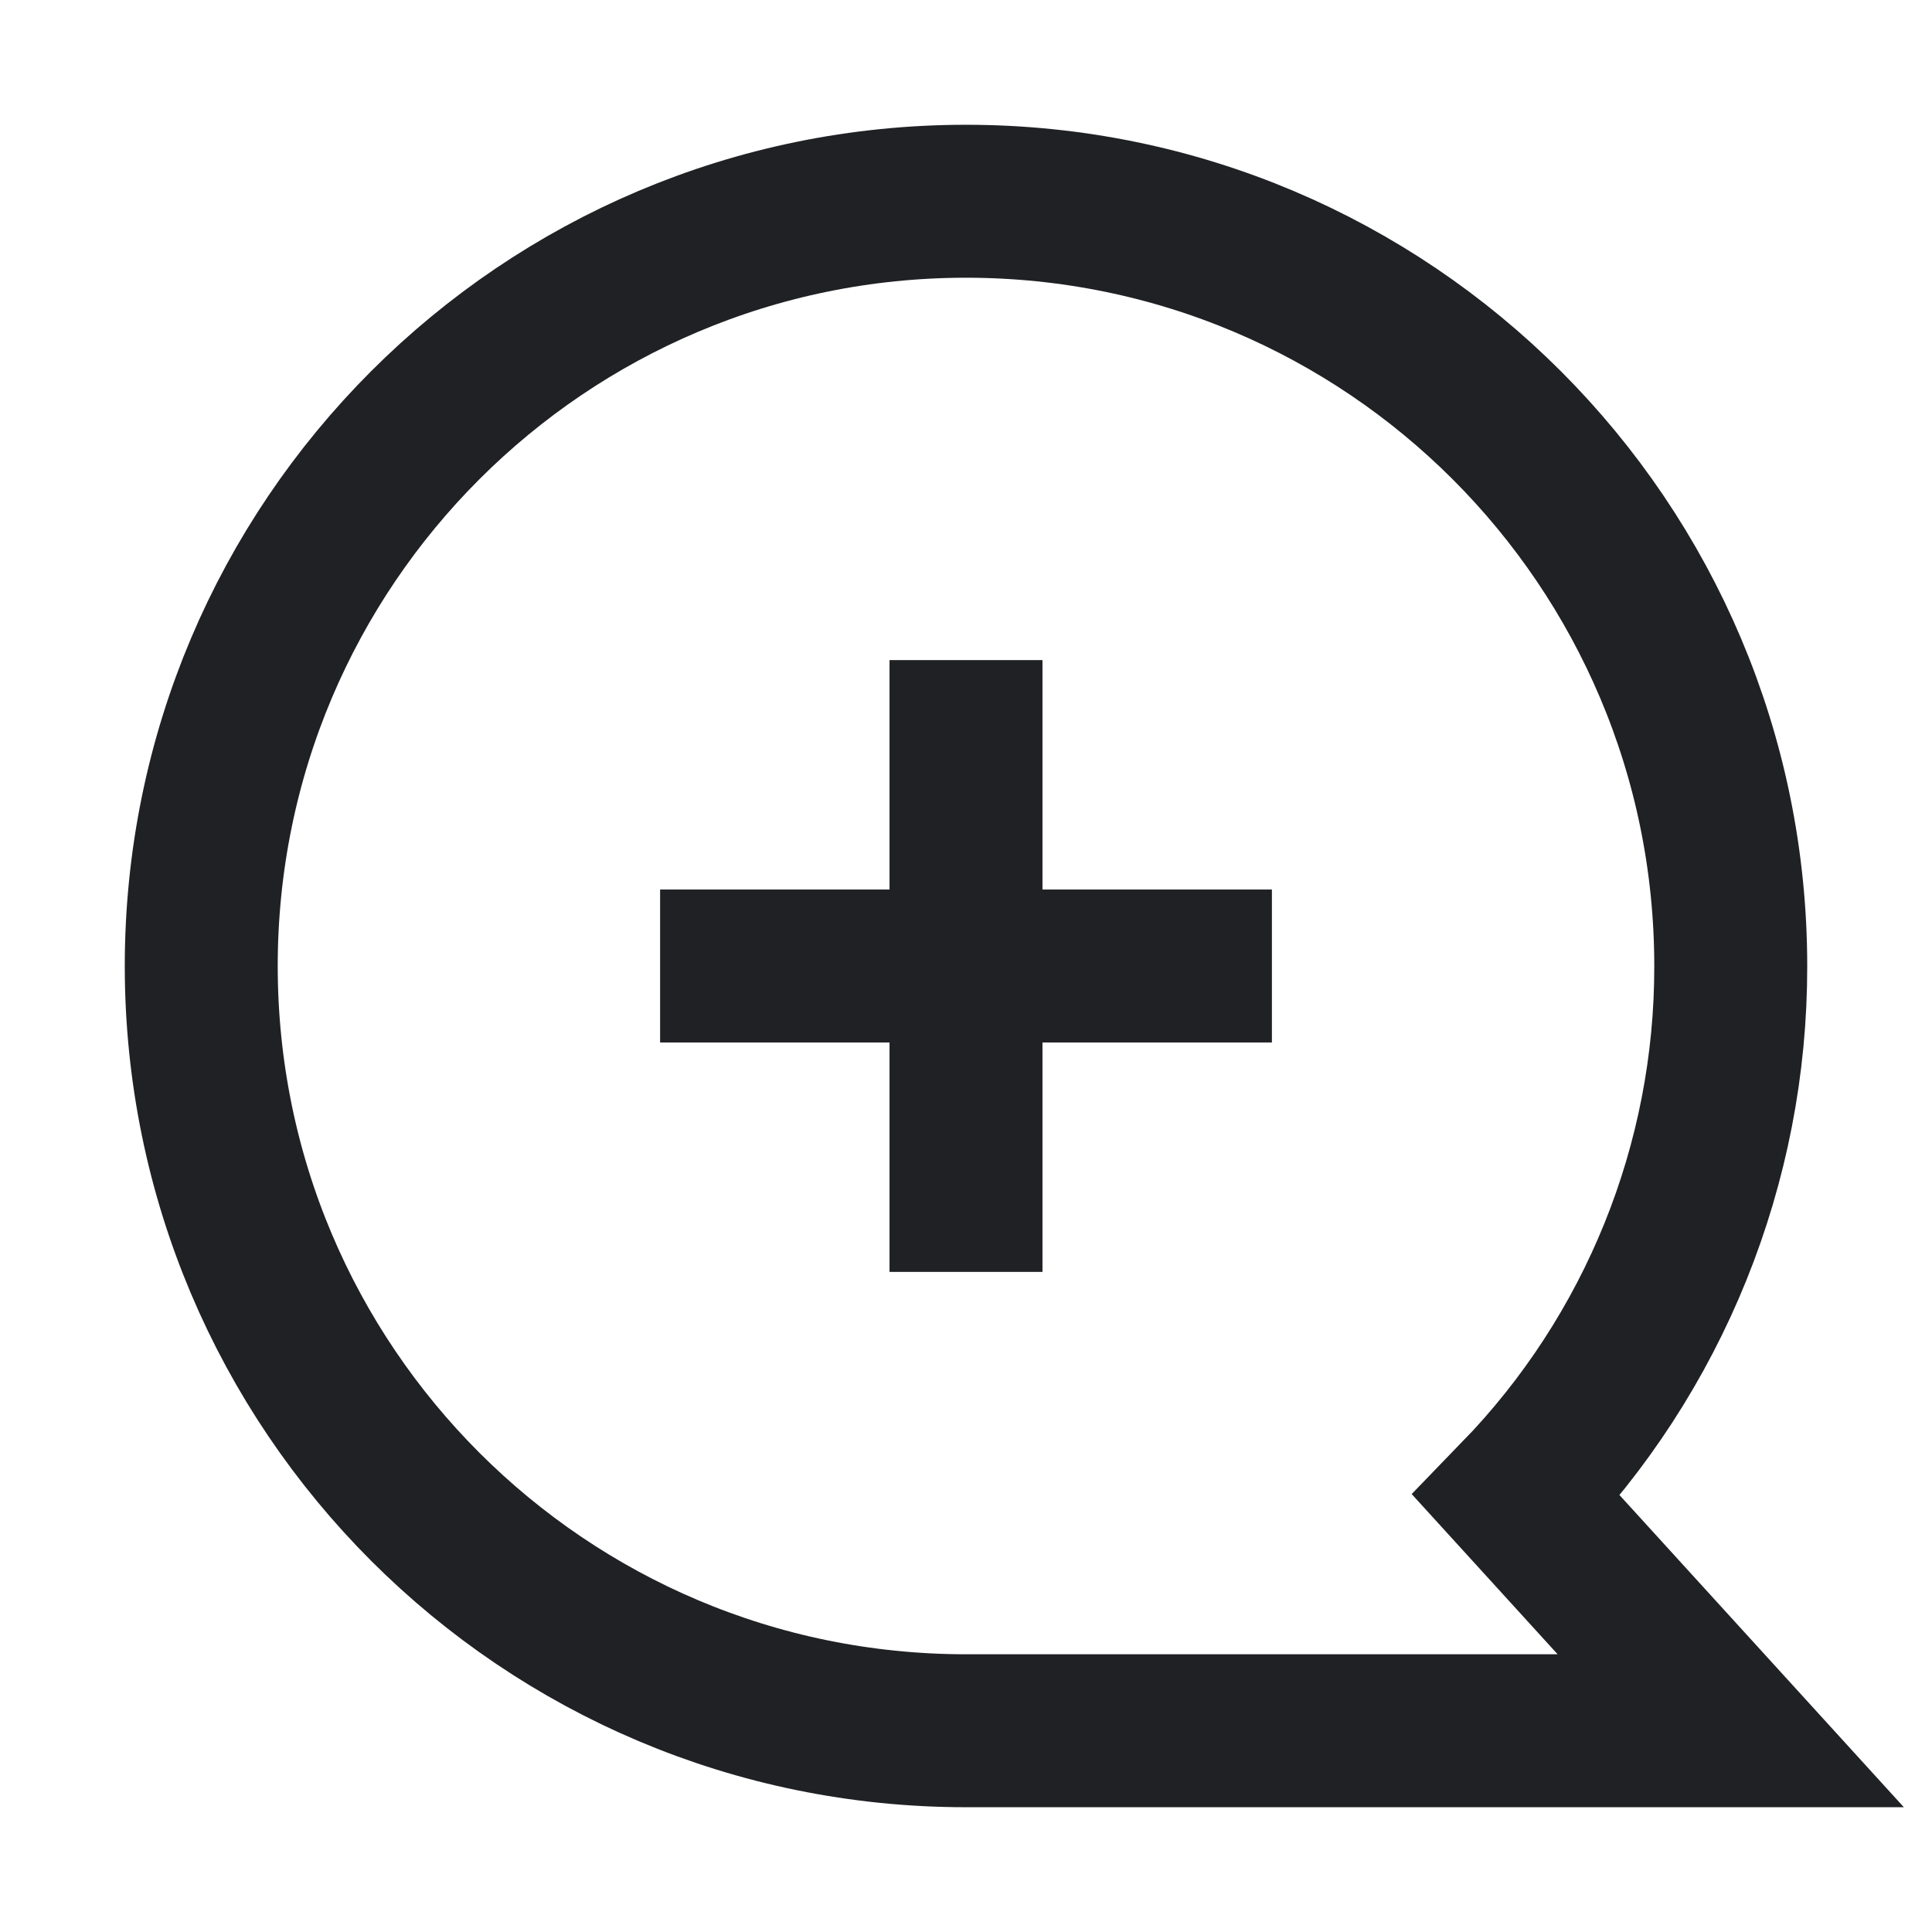
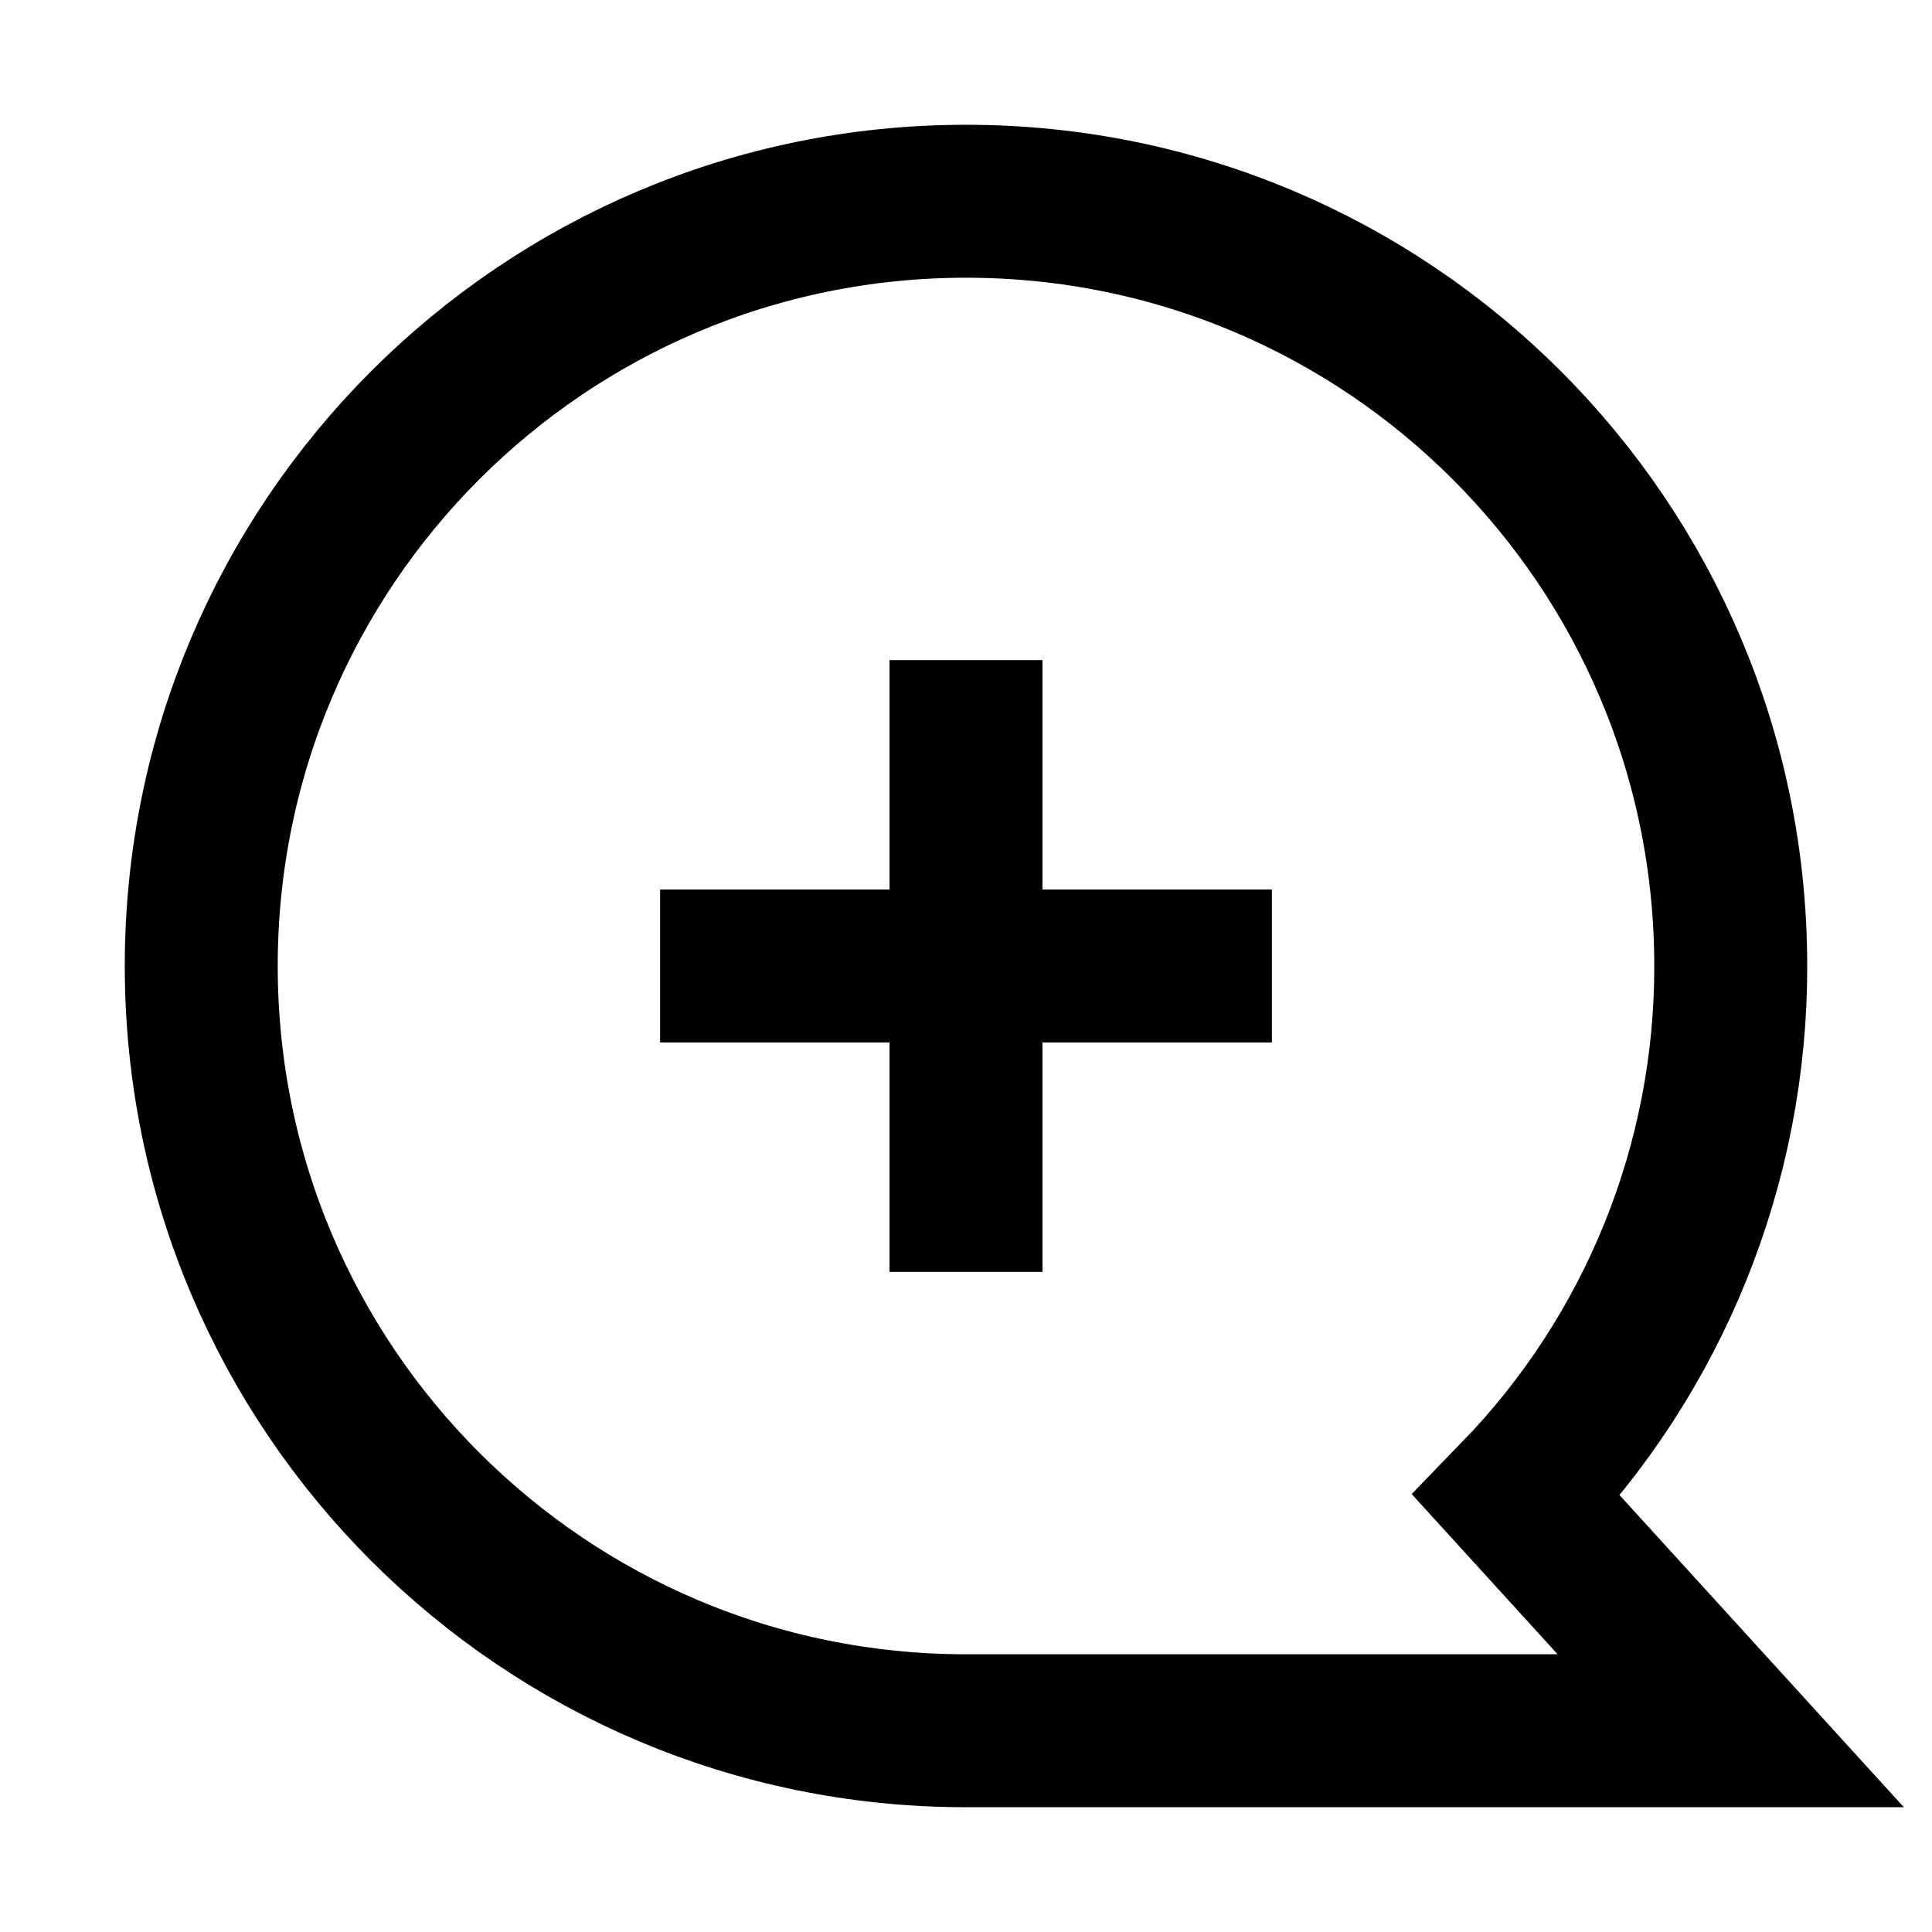
- <svg xmlns="http://www.w3.org/2000/svg" class="cls-1" width="800px" height="800px" viewBox="0 0 24 24" id="Layer_1" data-name="Layer 1" fill="#202124">
+ <svg xmlns="http://www.w3.org/2000/svg" class="cls-1" width="800px" height="800px" viewBox="0 0 24 24" id="Layer_1" data-name="Layer 1" fill="#000000">
  <defs>
-     <style>.cls-1{fill:none;stroke:#202124;stroke-miterlimit:10;stroke-width:1.9px;}</style>
+     <style>.cls-1{fill:none;stroke:#000000;stroke-miterlimit:10;stroke-width:1.9px;}</style>
  </defs>
  <path class="cls-1" d="M21.5,12A9.5,9.5,0,1,0,12,21.5h9.5l-2.66-2.92A9.43,9.43,0,0,0,21.5,12Z" />
  <line class="cls-1" x1="8.2" y1="12" x2="15.8" y2="12" />
  <line class="cls-1" x1="12" y1="8.2" x2="12" y2="15.8" />
</svg>
